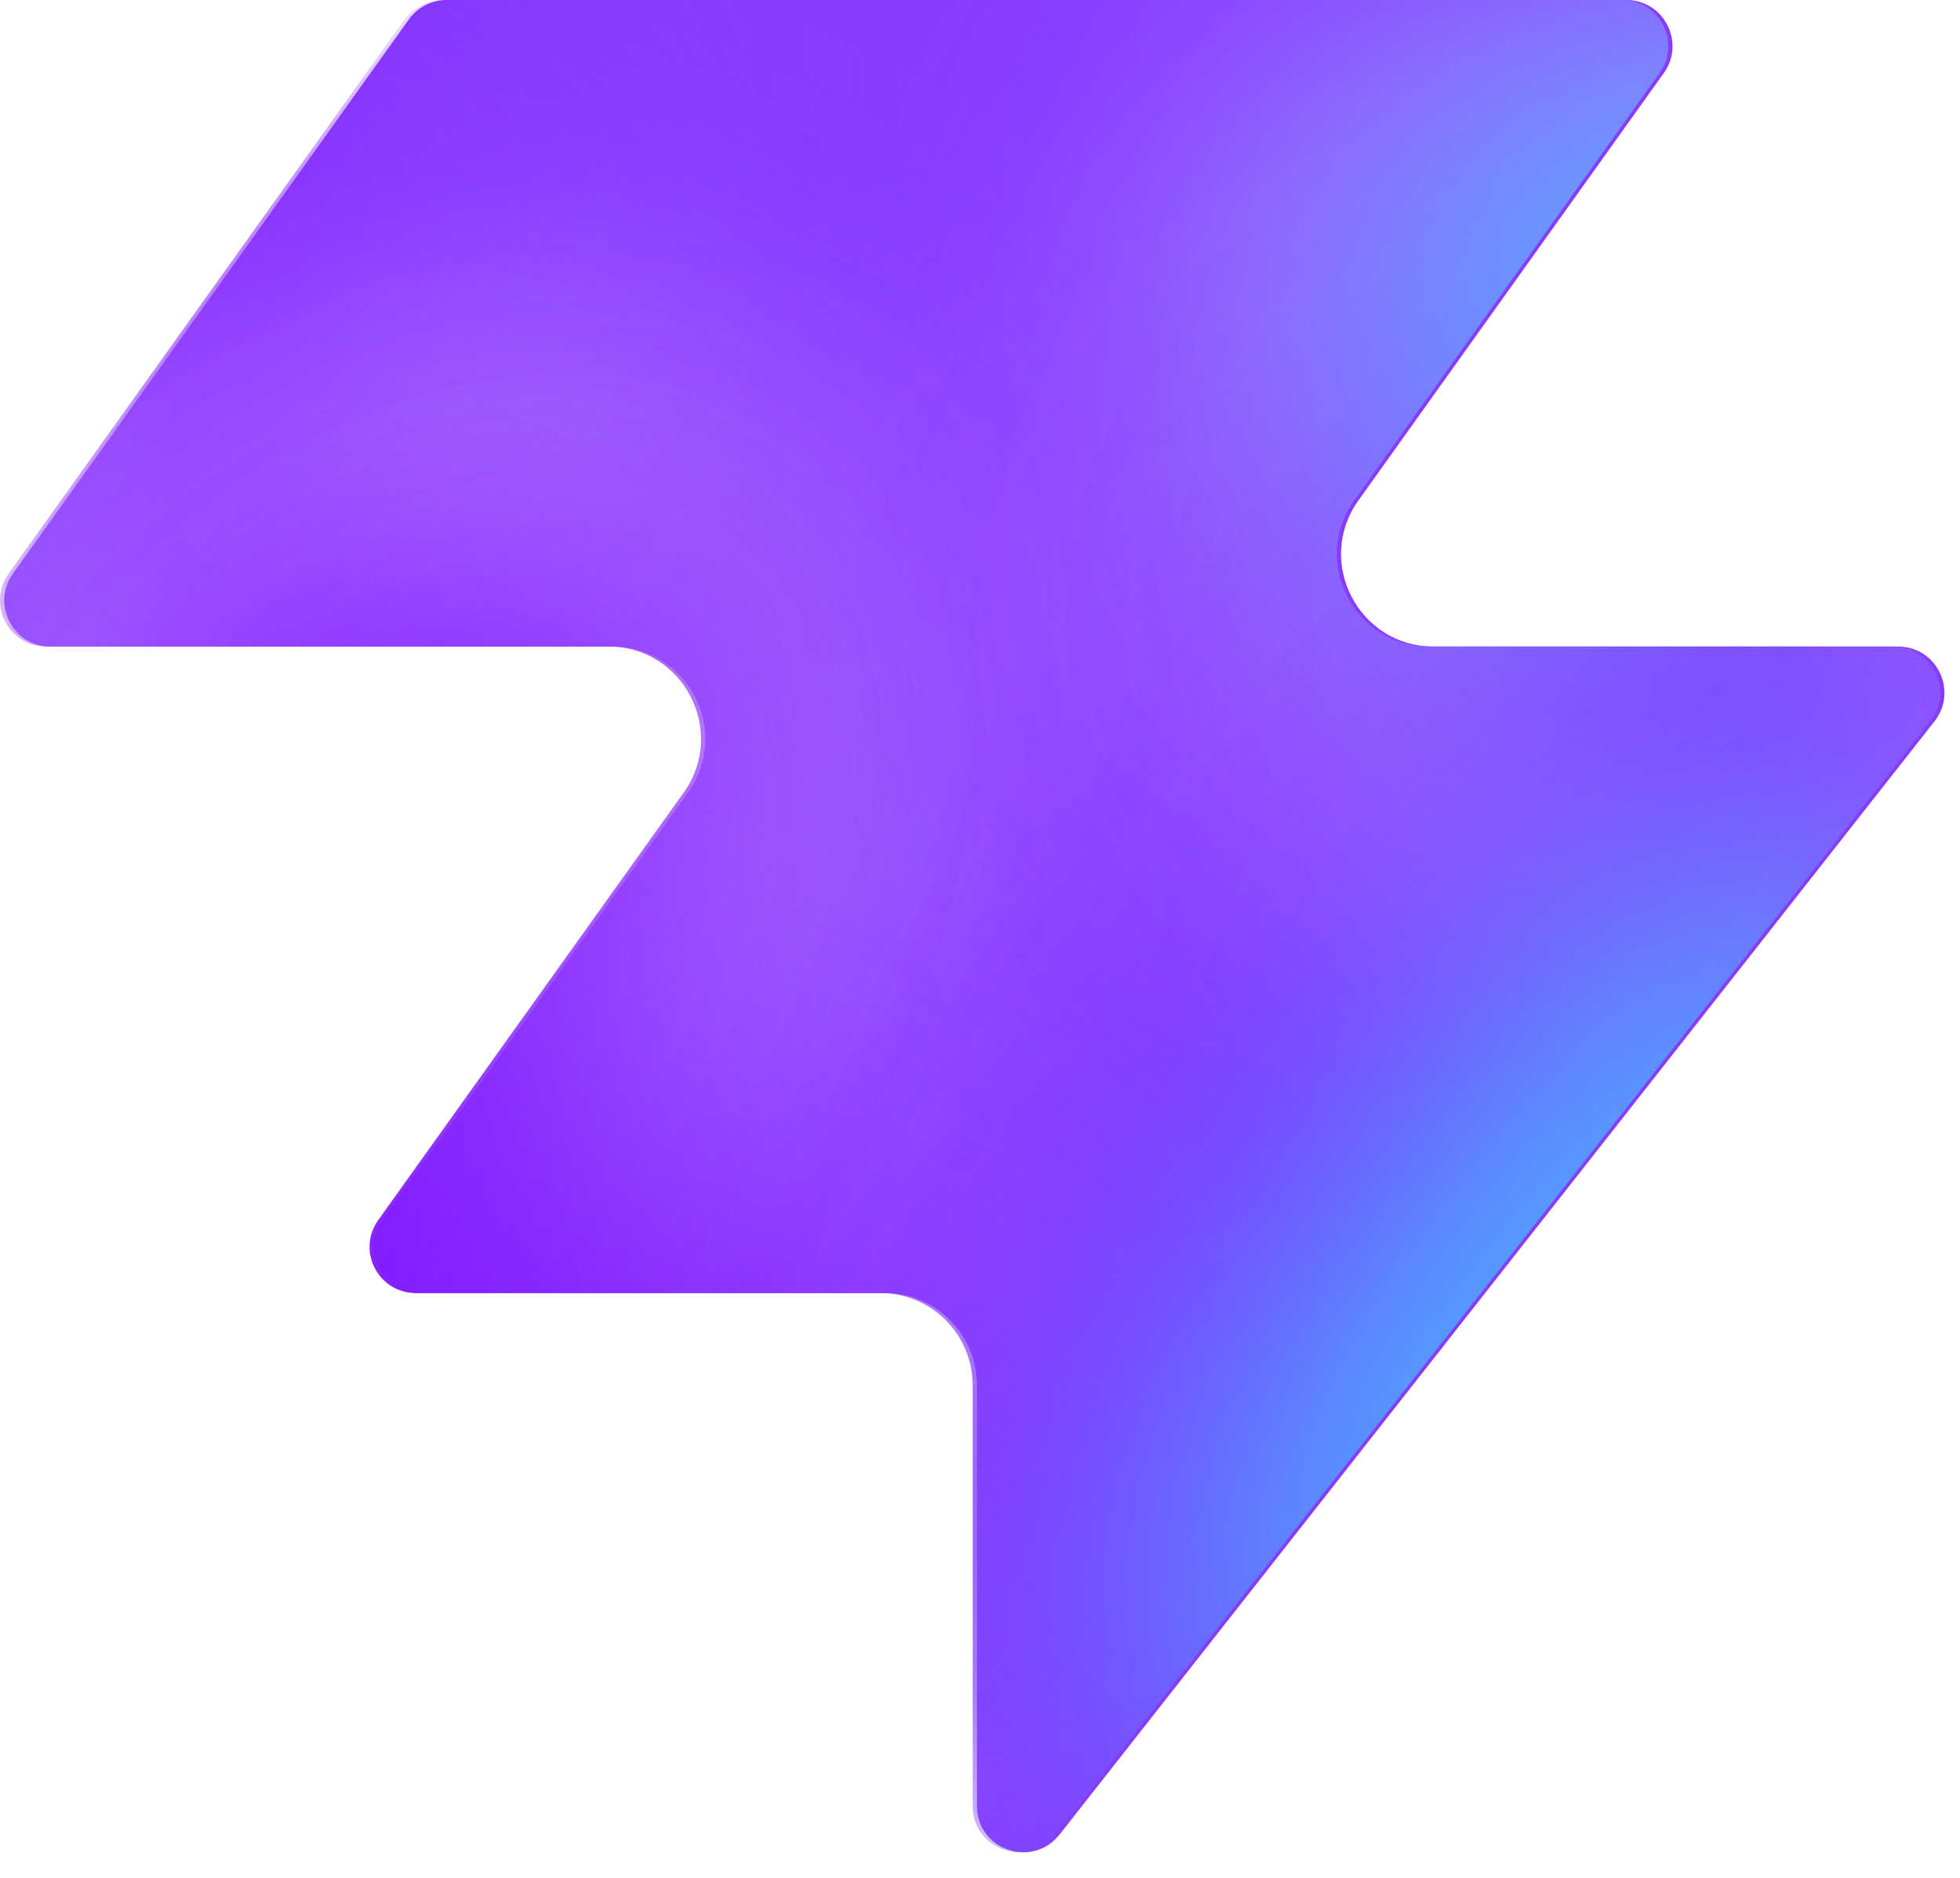
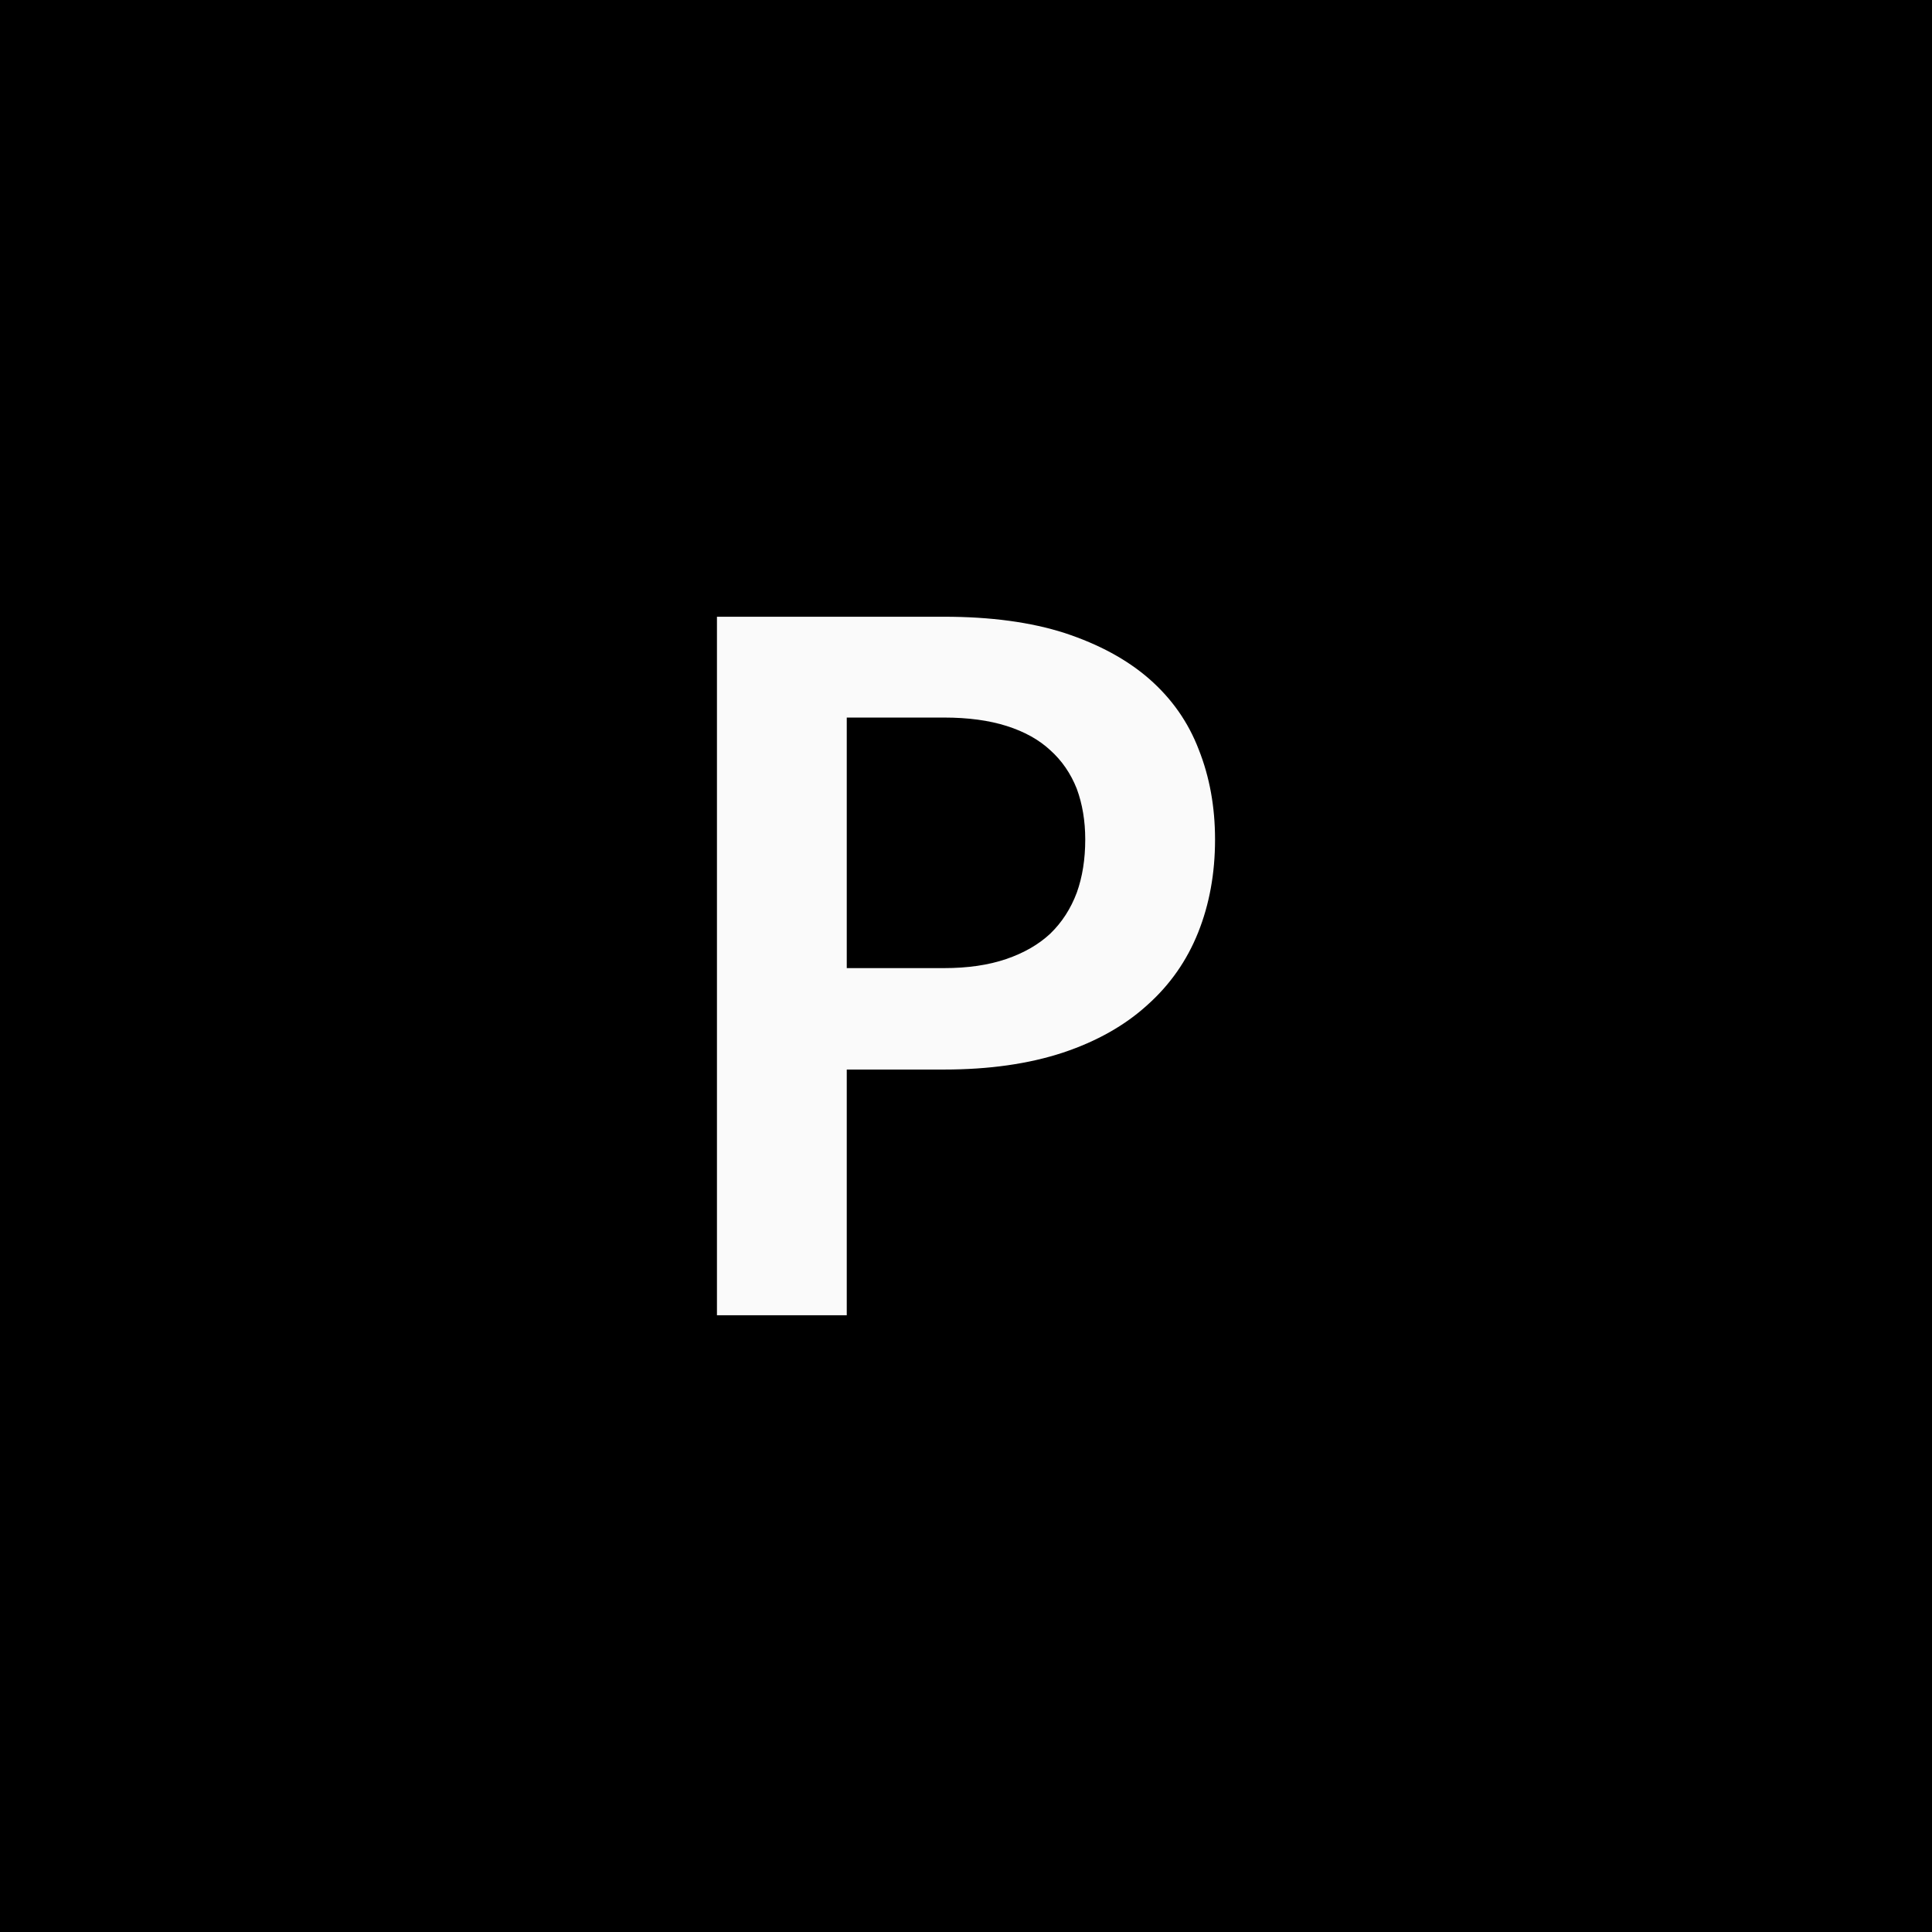
- <svg xmlns="http://www.w3.org/2000/svg" width="48" height="46" fill="none" viewBox="0 0 48 46">
-   <path fill="#863bff" d="M25.946 44.938c-.664.845-2.021.375-2.021-.698V33.937a2.26 2.26 0 0 0-2.262-2.262H10.287c-.92 0-1.456-1.04-.92-1.788l7.48-10.471c1.07-1.497 0-3.578-1.842-3.578H1.237c-.92 0-1.456-1.04-.92-1.788L10.013.474c.214-.297.556-.474.92-.474h28.894c.92 0 1.456 1.04.92 1.788l-7.48 10.471c-1.07 1.498 0 3.579 1.842 3.579h11.377c.943 0 1.473 1.088.89 1.83L25.947 44.94z" style="fill:#863bff;fill:color(display-p3 .525 .23 1);fill-opacity:1" />
-   <mask id="a" width="48" height="46" x="0" y="0" maskUnits="userSpaceOnUse" style="mask-type:alpha">
-     <path fill="#000" d="M25.842 44.938c-.664.844-2.021.375-2.021-.698V33.937a2.26 2.26 0 0 0-2.262-2.262H10.183c-.92 0-1.456-1.04-.92-1.788l7.48-10.471c1.07-1.498 0-3.579-1.842-3.579H1.133c-.92 0-1.456-1.04-.92-1.787L9.91.473c.214-.297.556-.474.92-.474h28.894c.92 0 1.456 1.04.92 1.788l-7.48 10.471c-1.07 1.498 0 3.578 1.842 3.578h11.377c.943 0 1.473 1.088.89 1.832L25.843 44.94z" style="fill:#000;fill-opacity:1" />
-   </mask>
-   <g mask="url(#a)">
-     <g filter="url(#b)">
-       <ellipse cx="5.508" cy="14.704" fill="#ede6ff" rx="5.508" ry="14.704" style="fill:#ede6ff;fill:color(display-p3 .927 .903 1);fill-opacity:1" transform="matrix(.00324 1 1 -.00324 -4.47 31.516)" />
-     </g>
-     <g filter="url(#c)">
-       <ellipse cx="10.399" cy="29.851" fill="#ede6ff" rx="10.399" ry="29.851" style="fill:#ede6ff;fill:color(display-p3 .927 .903 1);fill-opacity:1" transform="matrix(.00324 1 1 -.00324 -39.328 7.883)" />
-     </g>
-     <g filter="url(#d)">
-       <ellipse cx="5.508" cy="30.487" fill="#7e14ff" rx="5.508" ry="30.487" style="fill:#7e14ff;fill:color(display-p3 .492 .077 1);fill-opacity:1" transform="rotate(89.814 -25.913 -14.639)scale(1 -1)" />
-     </g>
-     <g filter="url(#e)">
-       <ellipse cx="5.508" cy="30.599" fill="#7e14ff" rx="5.508" ry="30.599" style="fill:#7e14ff;fill:color(display-p3 .492 .077 1);fill-opacity:1" transform="rotate(89.814 -32.644 -3.334)scale(1 -1)" />
-     </g>
-     <g filter="url(#f)">
-       <ellipse cx="5.508" cy="30.599" fill="#7e14ff" rx="5.508" ry="30.599" style="fill:#7e14ff;fill:color(display-p3 .492 .077 1);fill-opacity:1" transform="matrix(.00324 1 1 -.00324 -34.34 30.47)" />
-     </g>
-     <g filter="url(#g)">
-       <ellipse cx="14.072" cy="22.078" fill="#ede6ff" rx="14.072" ry="22.078" style="fill:#ede6ff;fill:color(display-p3 .927 .903 1);fill-opacity:1" transform="rotate(93.35 24.506 48.493)scale(-1 1)" />
-     </g>
-     <g filter="url(#h)">
-       <ellipse cx="3.47" cy="21.501" fill="#7e14ff" rx="3.47" ry="21.501" style="fill:#7e14ff;fill:color(display-p3 .492 .077 1);fill-opacity:1" transform="rotate(89.009 28.708 47.59)scale(-1 1)" />
-     </g>
-     <g filter="url(#i)">
-       <ellipse cx="3.47" cy="21.501" fill="#7e14ff" rx="3.47" ry="21.501" style="fill:#7e14ff;fill:color(display-p3 .492 .077 1);fill-opacity:1" transform="rotate(89.009 28.708 47.59)scale(-1 1)" />
-     </g>
-     <g filter="url(#j)">
-       <ellipse cx=".387" cy="8.972" fill="#7e14ff" rx="4.407" ry="29.108" style="fill:#7e14ff;fill:color(display-p3 .492 .077 1);fill-opacity:1" transform="rotate(39.51 .387 8.972)" />
-     </g>
-     <g filter="url(#k)">
-       <ellipse cx="47.523" cy="-6.092" fill="#7e14ff" rx="4.407" ry="29.108" style="fill:#7e14ff;fill:color(display-p3 .492 .077 1);fill-opacity:1" transform="rotate(37.892 47.523 -6.092)" />
-     </g>
-     <g filter="url(#l)">
-       <ellipse cx="41.412" cy="6.333" fill="#47bfff" rx="5.971" ry="9.665" style="fill:#47bfff;fill:color(display-p3 .28 .748 1);fill-opacity:1" transform="rotate(37.892 41.412 6.333)" />
-     </g>
-     <g filter="url(#m)">
-       <ellipse cx="-1.879" cy="38.332" fill="#7e14ff" rx="4.407" ry="29.108" style="fill:#7e14ff;fill:color(display-p3 .492 .077 1);fill-opacity:1" transform="rotate(37.892 -1.88 38.332)" />
-     </g>
-     <g filter="url(#n)">
-       <ellipse cx="-1.879" cy="38.332" fill="#7e14ff" rx="4.407" ry="29.108" style="fill:#7e14ff;fill:color(display-p3 .492 .077 1);fill-opacity:1" transform="rotate(37.892 -1.88 38.332)" />
-     </g>
-     <g filter="url(#o)">
-       <ellipse cx="35.651" cy="29.907" fill="#7e14ff" rx="4.407" ry="29.108" style="fill:#7e14ff;fill:color(display-p3 .492 .077 1);fill-opacity:1" transform="rotate(37.892 35.651 29.907)" />
-     </g>
-     <g filter="url(#p)">
-       <ellipse cx="38.418" cy="32.4" fill="#47bfff" rx="5.971" ry="15.297" style="fill:#47bfff;fill:color(display-p3 .28 .748 1);fill-opacity:1" transform="rotate(37.892 38.418 32.4)" />
-     </g>
-   </g>
-   <defs>
-     <filter id="b" width="60.045" height="41.654" x="-19.77" y="16.149" color-interpolation-filters="sRGB" filterUnits="userSpaceOnUse">
-       <feFlood flood-opacity="0" result="BackgroundImageFix" />
-       <feBlend in="SourceGraphic" in2="BackgroundImageFix" result="shape" />
-       <feGaussianBlur result="effect1_foregroundBlur_2002_17158" stdDeviation="7.659" />
-     </filter>
-     <filter id="c" width="90.34" height="51.437" x="-54.613" y="-7.533" color-interpolation-filters="sRGB" filterUnits="userSpaceOnUse">
-       <feFlood flood-opacity="0" result="BackgroundImageFix" />
-       <feBlend in="SourceGraphic" in2="BackgroundImageFix" result="shape" />
-       <feGaussianBlur result="effect1_foregroundBlur_2002_17158" stdDeviation="7.659" />
-     </filter>
-     <filter id="d" width="79.355" height="29.4" x="-49.64" y="2.03" color-interpolation-filters="sRGB" filterUnits="userSpaceOnUse">
-       <feFlood flood-opacity="0" result="BackgroundImageFix" />
-       <feBlend in="SourceGraphic" in2="BackgroundImageFix" result="shape" />
-       <feGaussianBlur result="effect1_foregroundBlur_2002_17158" stdDeviation="4.596" />
-     </filter>
-     <filter id="e" width="79.579" height="29.4" x="-45.045" y="20.029" color-interpolation-filters="sRGB" filterUnits="userSpaceOnUse">
-       <feFlood flood-opacity="0" result="BackgroundImageFix" />
-       <feBlend in="SourceGraphic" in2="BackgroundImageFix" result="shape" />
-       <feGaussianBlur result="effect1_foregroundBlur_2002_17158" stdDeviation="4.596" />
-     </filter>
-     <filter id="f" width="79.579" height="29.4" x="-43.513" y="21.178" color-interpolation-filters="sRGB" filterUnits="userSpaceOnUse">
-       <feFlood flood-opacity="0" result="BackgroundImageFix" />
-       <feBlend in="SourceGraphic" in2="BackgroundImageFix" result="shape" />
-       <feGaussianBlur result="effect1_foregroundBlur_2002_17158" stdDeviation="4.596" />
-     </filter>
-     <filter id="g" width="74.749" height="58.852" x="15.756" y="-17.901" color-interpolation-filters="sRGB" filterUnits="userSpaceOnUse">
-       <feFlood flood-opacity="0" result="BackgroundImageFix" />
-       <feBlend in="SourceGraphic" in2="BackgroundImageFix" result="shape" />
-       <feGaussianBlur result="effect1_foregroundBlur_2002_17158" stdDeviation="7.659" />
-     </filter>
-     <filter id="h" width="61.377" height="25.362" x="23.548" y="2.284" color-interpolation-filters="sRGB" filterUnits="userSpaceOnUse">
-       <feFlood flood-opacity="0" result="BackgroundImageFix" />
-       <feBlend in="SourceGraphic" in2="BackgroundImageFix" result="shape" />
-       <feGaussianBlur result="effect1_foregroundBlur_2002_17158" stdDeviation="4.596" />
-     </filter>
-     <filter id="i" width="61.377" height="25.362" x="23.548" y="2.284" color-interpolation-filters="sRGB" filterUnits="userSpaceOnUse">
-       <feFlood flood-opacity="0" result="BackgroundImageFix" />
-       <feBlend in="SourceGraphic" in2="BackgroundImageFix" result="shape" />
-       <feGaussianBlur result="effect1_foregroundBlur_2002_17158" stdDeviation="4.596" />
-     </filter>
-     <filter id="j" width="56.045" height="63.649" x="-27.636" y="-22.853" color-interpolation-filters="sRGB" filterUnits="userSpaceOnUse">
-       <feFlood flood-opacity="0" result="BackgroundImageFix" />
-       <feBlend in="SourceGraphic" in2="BackgroundImageFix" result="shape" />
-       <feGaussianBlur result="effect1_foregroundBlur_2002_17158" stdDeviation="4.596" />
-     </filter>
-     <filter id="k" width="54.814" height="64.646" x="20.116" y="-38.415" color-interpolation-filters="sRGB" filterUnits="userSpaceOnUse">
-       <feFlood flood-opacity="0" result="BackgroundImageFix" />
-       <feBlend in="SourceGraphic" in2="BackgroundImageFix" result="shape" />
-       <feGaussianBlur result="effect1_foregroundBlur_2002_17158" stdDeviation="4.596" />
-     </filter>
-     <filter id="l" width="33.541" height="35.313" x="24.641" y="-11.323" color-interpolation-filters="sRGB" filterUnits="userSpaceOnUse">
-       <feFlood flood-opacity="0" result="BackgroundImageFix" />
-       <feBlend in="SourceGraphic" in2="BackgroundImageFix" result="shape" />
-       <feGaussianBlur result="effect1_foregroundBlur_2002_17158" stdDeviation="4.596" />
-     </filter>
-     <filter id="m" width="54.814" height="64.646" x="-29.286" y="6.009" color-interpolation-filters="sRGB" filterUnits="userSpaceOnUse">
-       <feFlood flood-opacity="0" result="BackgroundImageFix" />
-       <feBlend in="SourceGraphic" in2="BackgroundImageFix" result="shape" />
-       <feGaussianBlur result="effect1_foregroundBlur_2002_17158" stdDeviation="4.596" />
-     </filter>
-     <filter id="n" width="54.814" height="64.646" x="-29.286" y="6.009" color-interpolation-filters="sRGB" filterUnits="userSpaceOnUse">
-       <feFlood flood-opacity="0" result="BackgroundImageFix" />
-       <feBlend in="SourceGraphic" in2="BackgroundImageFix" result="shape" />
-       <feGaussianBlur result="effect1_foregroundBlur_2002_17158" stdDeviation="4.596" />
-     </filter>
-     <filter id="o" width="54.814" height="64.646" x="8.244" y="-2.416" color-interpolation-filters="sRGB" filterUnits="userSpaceOnUse">
-       <feFlood flood-opacity="0" result="BackgroundImageFix" />
-       <feBlend in="SourceGraphic" in2="BackgroundImageFix" result="shape" />
-       <feGaussianBlur result="effect1_foregroundBlur_2002_17158" stdDeviation="4.596" />
-     </filter>
-     <filter id="p" width="39.409" height="43.623" x="18.713" y="10.588" color-interpolation-filters="sRGB" filterUnits="userSpaceOnUse">
-       <feFlood flood-opacity="0" result="BackgroundImageFix" />
-       <feBlend in="SourceGraphic" in2="BackgroundImageFix" result="shape" />
-       <feGaussianBlur result="effect1_foregroundBlur_2002_17158" stdDeviation="4.596" />
-     </filter>
-   </defs>
+ <svg xmlns="http://www.w3.org/2000/svg" width="32" height="32" viewBox="0 0 32 32">
+   <rect width="100%" height="100%" fill="#000000" />
+   <path fill="#fafafa" d="M14.025 16.035h1.61q.59 0 1.03-.15t.73-.42q.29-.28.44-.68.14-.39.14-.88 0-.46-.14-.84-.15-.38-.44-.64-.28-.26-.72-.4t-1.04-.14h-1.61zm-2.15-5.82h3.76q1.16 0 2 .27.85.28 1.4.76.56.49.82 1.17.27.68.27 1.49 0 .84-.28 1.54t-.84 1.2q-.56.51-1.4.79-.85.28-1.97.28h-1.61v4.07h-2.15z" />
</svg>
